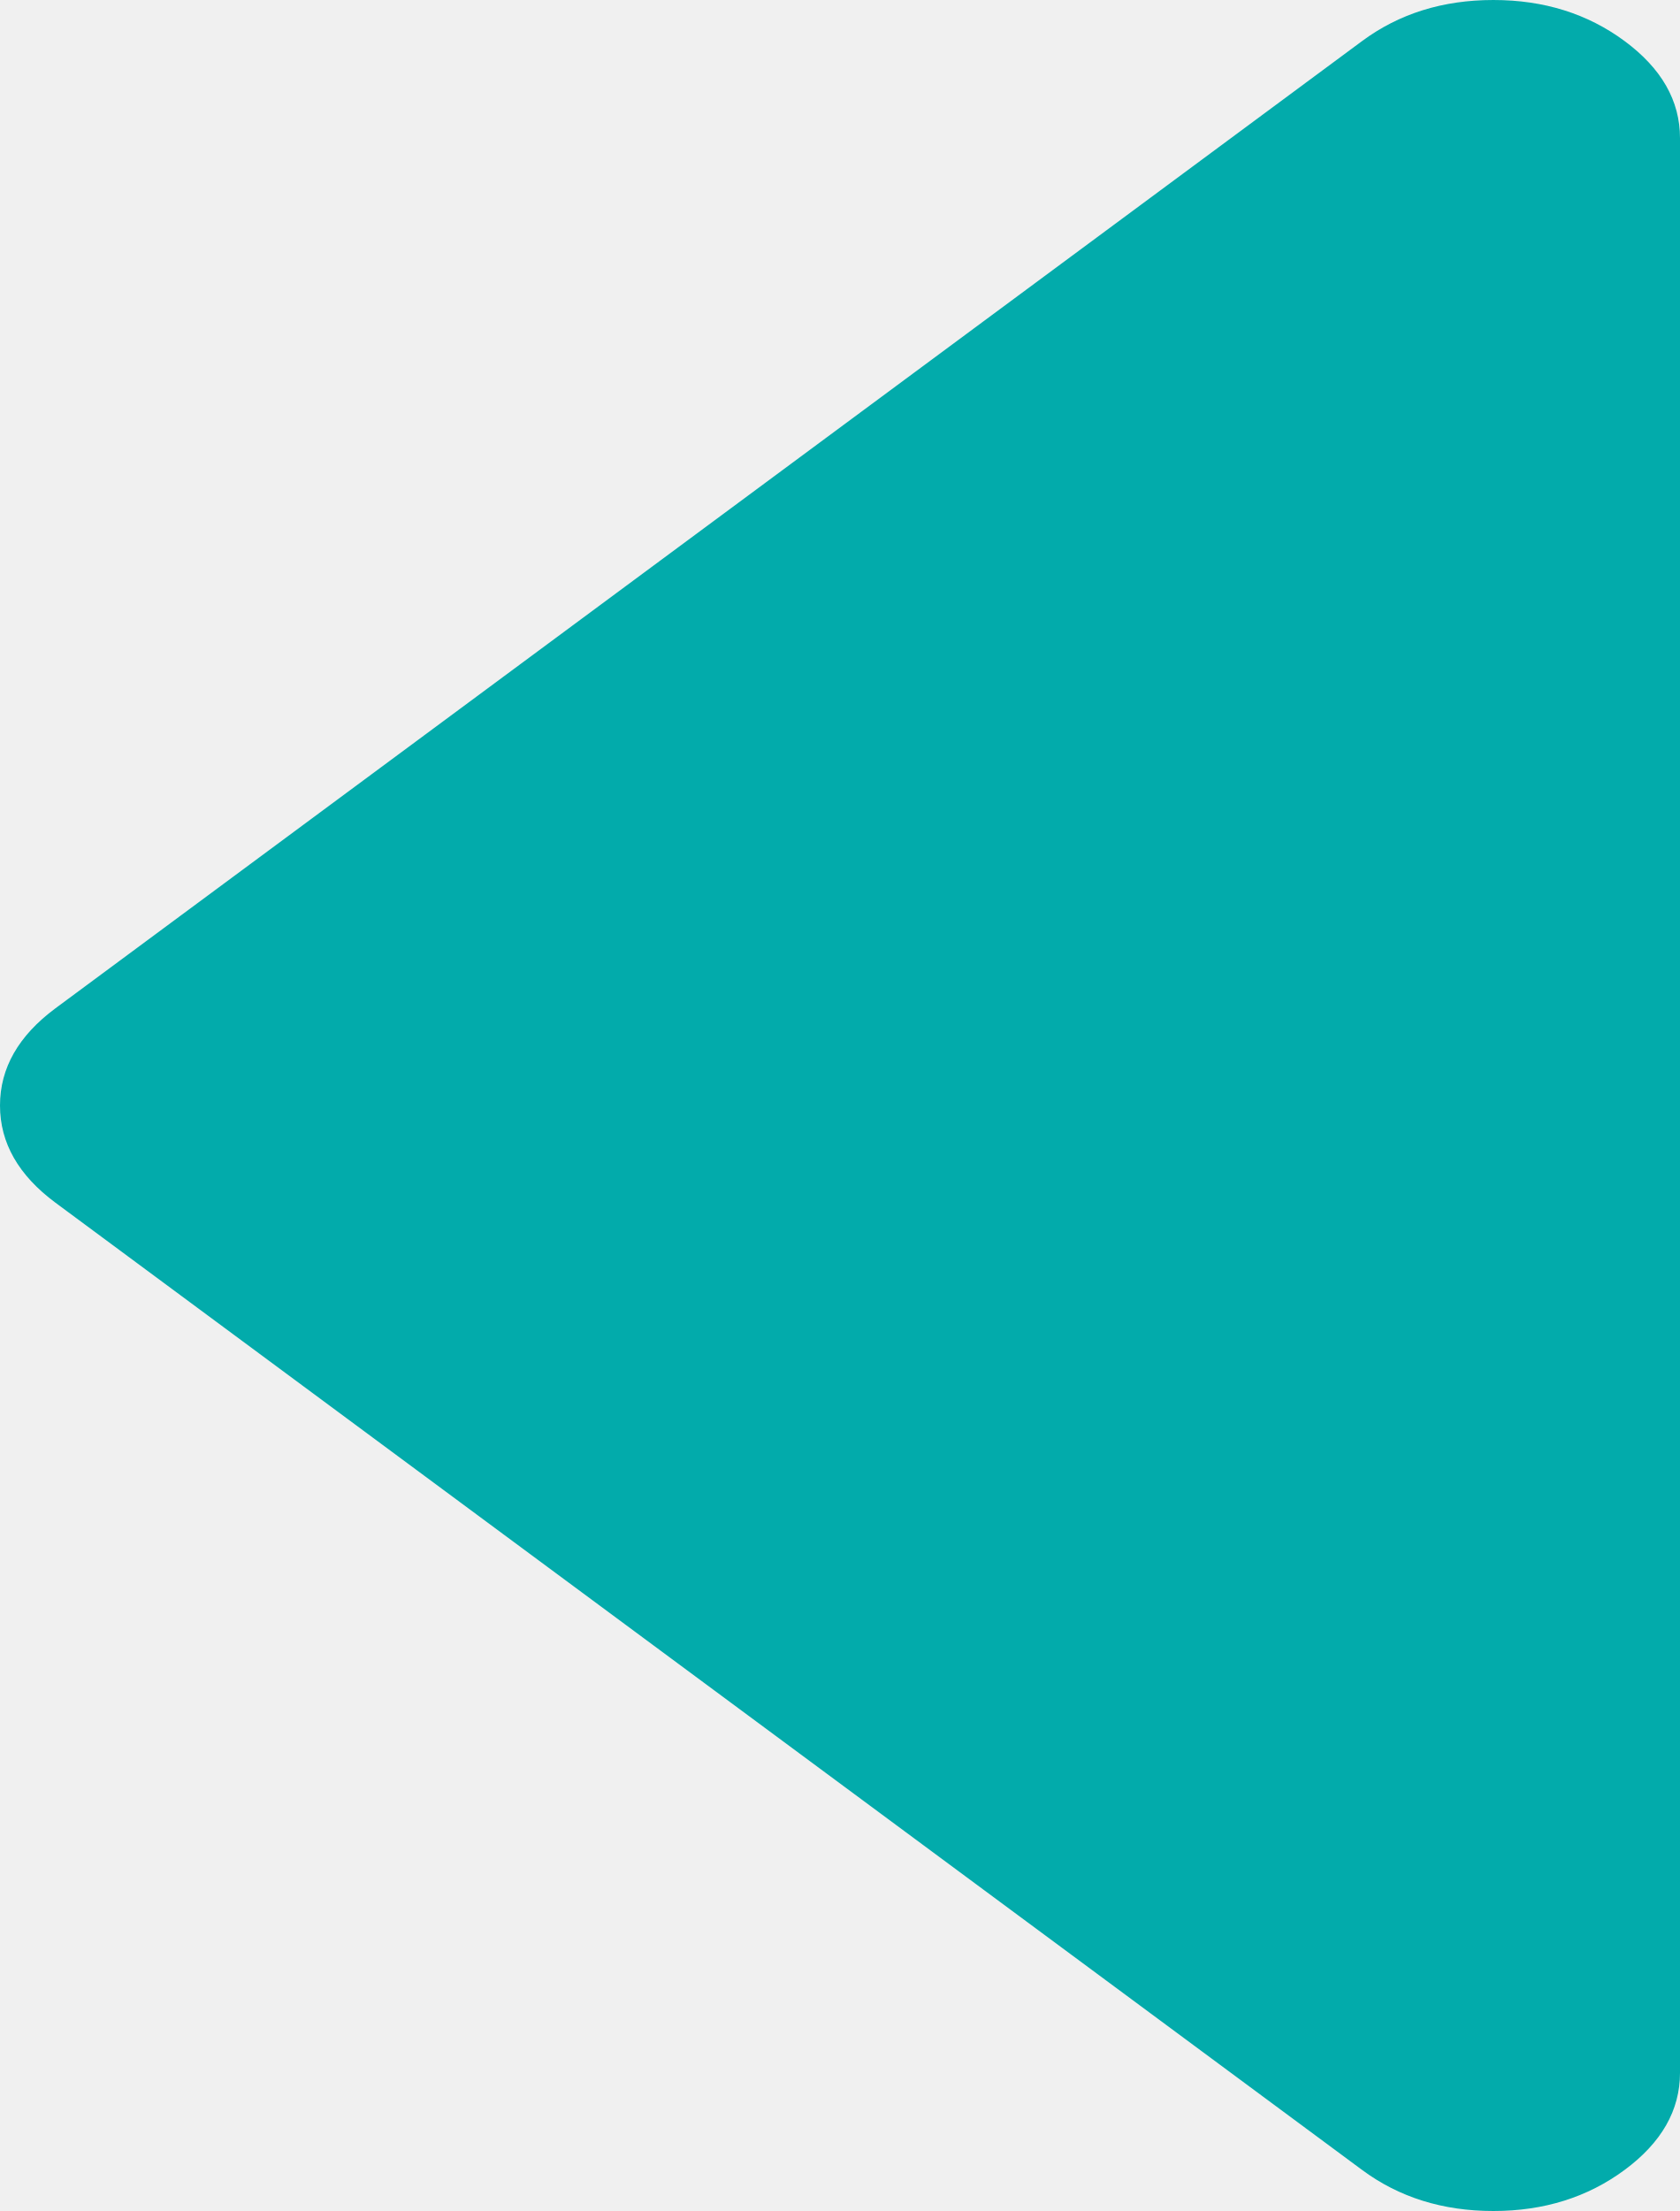
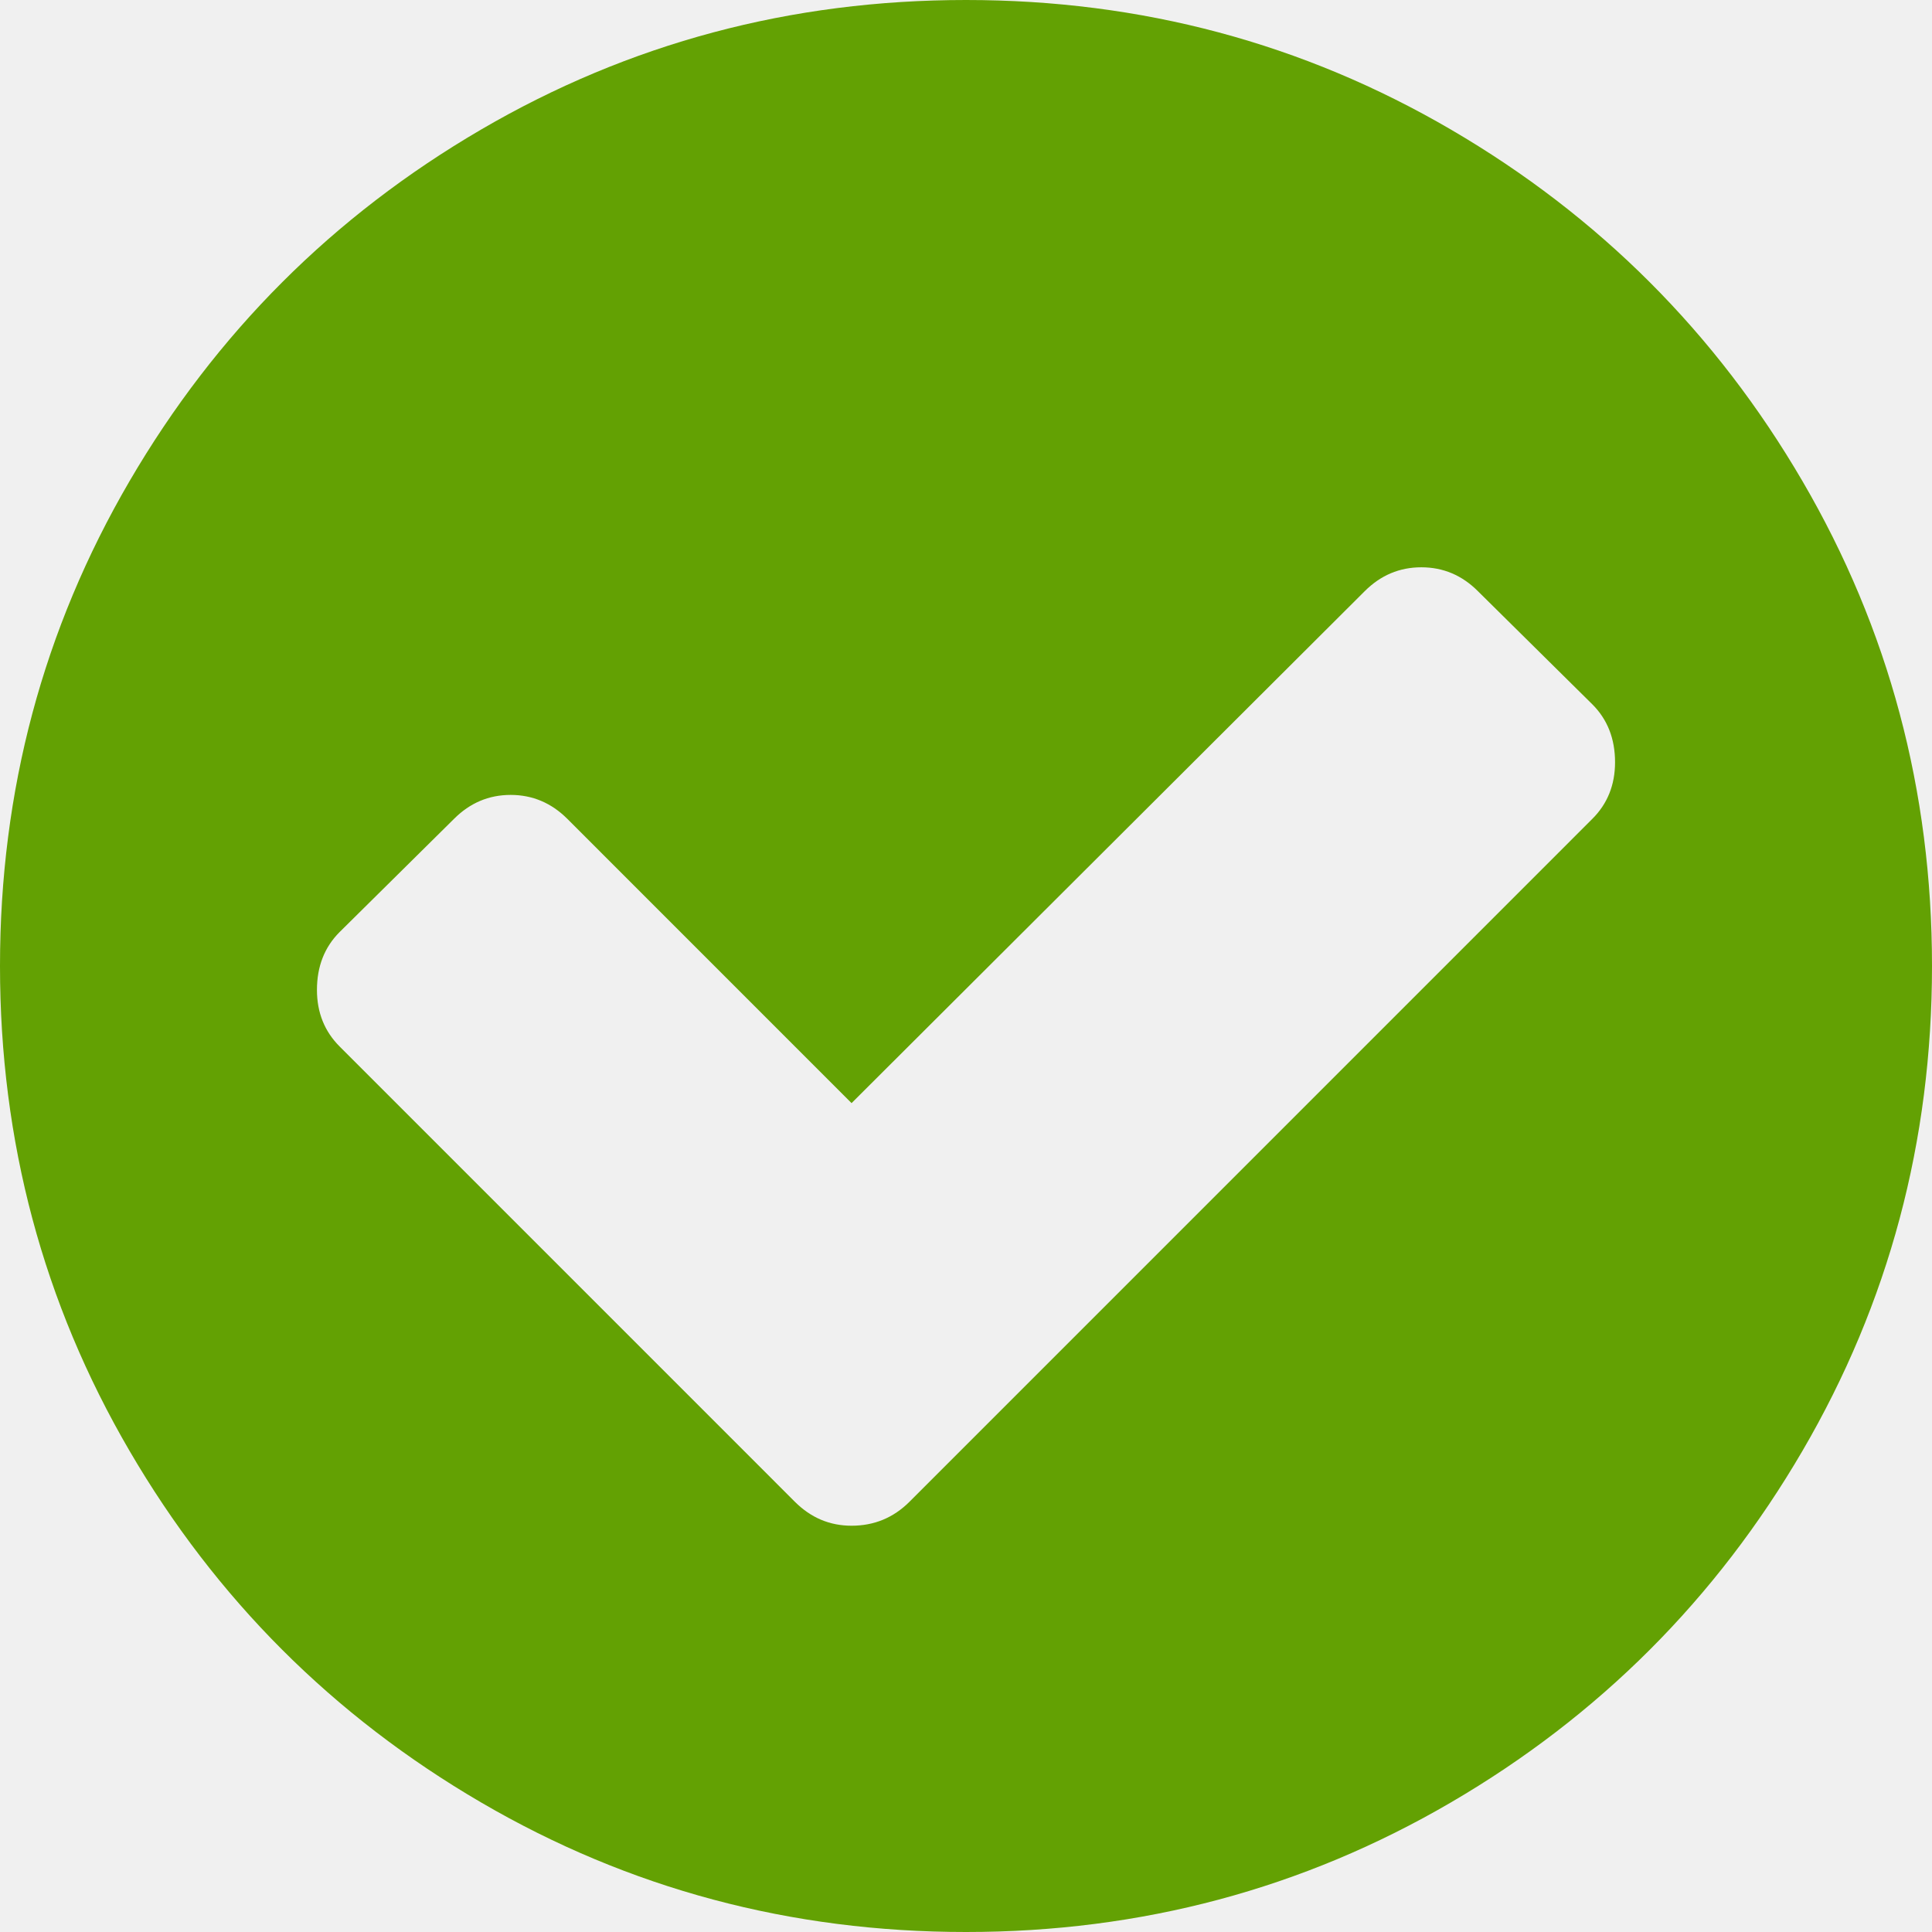
- <svg xmlns="http://www.w3.org/2000/svg" version="1.1" width="19px" height="25px">
+ <svg xmlns="http://www.w3.org/2000/svg" version="1.1" width="38px" height="38px">
  <defs>
    <pattern id="BGPattern" patternUnits="userSpaceOnUse" alignment="0 0" imageRepeat="None" />
-     <mask fill="white" id="Clip232">
-       <path d="M 18.373 0.464  C 18.791 0.773  19 1.139  19 1.562  L 19 23.438  C 19 23.861  18.791 24.227  18.373 24.536  C 17.955 24.845  17.461 25  16.889 25  C 16.317 25  15.822 24.845  15.405 24.536  L 0.627 13.599  C 0.209 13.289  0 12.923  0 12.5  C 0 12.077  0.209 11.711  0.627 11.401  L 15.405 0.464  C 15.822 0.155  16.317 0  16.889 0  C 17.461 0  17.955 0.155  18.373 0.464  Z " fill-rule="evenodd" />
+     <mask fill="white" id="Clip111">
+       <path d="M 31.32 16.105  C 31.617 15.809  31.766 15.438  31.766 14.992  C 31.766 14.53  31.617 14.151  31.32 13.854  L 29.069 11.628  C 28.756 11.314  28.385 11.158  27.956 11.158  C 27.527 11.158  27.156 11.314  26.842 11.628  L 16.749 21.697  L 11.158 16.105  C 10.844 15.792  10.473 15.635  10.044 15.635  C 9.615 15.635  9.244 15.792  8.931 16.105  L 6.68 18.332  C 6.383 18.629  6.234 19.008  6.234 19.47  C 6.234 19.915  6.383 20.286  6.68 20.583  L 15.635 29.539  C 15.949 29.852  16.32 30.009  16.749 30.009  C 17.194 30.009  17.573 29.852  17.887 29.539  L 31.32 16.105  Z M 35.452 9.463  C 37.151 12.374  38 15.553  38 19  C 38 22.447  37.151 25.626  35.452 28.537  C 33.753 31.448  31.448 33.753  28.537 35.452  C 25.626 37.151  22.447 38  19 38  C 15.553 38  12.374 37.151  9.463 35.452  C 6.552 33.753  4.247 31.448  2.548 28.537  C 0.849 25.626  0 22.447  0 19  C 0 15.553  0.849 12.374  2.548 9.463  C 4.247 6.552  6.552 4.247  9.463 2.548  C 12.374 0.849  15.553 0  19 0  C 22.447 0  25.626 0.849  28.537 2.548  C 31.448 4.247  33.753 6.552  35.452 9.463  Z " fill-rule="evenodd" />
    </mask>
  </defs>
-   <g transform="matrix(1 0 0 1 -2754 -2036 )">
-     <path d="M 18.373 0.464  C 18.791 0.773  19 1.139  19 1.562  L 19 23.438  C 19 23.861  18.791 24.227  18.373 24.536  C 17.955 24.845  17.461 25  16.889 25  C 16.317 25  15.822 24.845  15.405 24.536  L 0.627 13.599  C 0.209 13.289  0 12.923  0 12.5  C 0 12.077  0.209 11.711  0.627 11.401  L 15.405 0.464  C 15.822 0.155  16.317 0  16.889 0  C 17.461 0  17.955 0.155  18.373 0.464  Z " fill-rule="nonzero" fill="rgba(0, 170, 170, 0.992)" stroke="none" transform="matrix(1 0 0 1 2754 2036 )" class="fill" />
-     <path d="M 18.373 0.464  C 18.791 0.773  19 1.139  19 1.562  L 19 23.438  C 19 23.861  18.791 24.227  18.373 24.536  C 17.955 24.845  17.461 25  16.889 25  C 16.317 25  15.822 24.845  15.405 24.536  L 0.627 13.599  C 0.209 13.289  0 12.923  0 12.5  C 0 12.077  0.209 11.711  0.627 11.401  L 15.405 0.464  C 15.822 0.155  16.317 0  16.889 0  C 17.461 0  17.955 0.155  18.373 0.464  Z " stroke-width="0" stroke-dasharray="0" stroke="rgba(255, 255, 255, 0)" fill="none" transform="matrix(1 0 0 1 2754 2036 )" class="stroke" mask="url(#Clip232)" />
+   <g transform="matrix(1 0 0 1 -1866 -2152 )">
+     <path d="M 31.32 16.105  C 31.617 15.809  31.766 15.438  31.766 14.992  C 31.766 14.53  31.617 14.151  31.32 13.854  L 29.069 11.628  C 28.756 11.314  28.385 11.158  27.956 11.158  C 27.527 11.158  27.156 11.314  26.842 11.628  L 16.749 21.697  L 11.158 16.105  C 10.844 15.792  10.473 15.635  10.044 15.635  C 9.615 15.635  9.244 15.792  8.931 16.105  L 6.68 18.332  C 6.383 18.629  6.234 19.008  6.234 19.47  C 6.234 19.915  6.383 20.286  6.68 20.583  L 15.635 29.539  C 15.949 29.852  16.32 30.009  16.749 30.009  C 17.194 30.009  17.573 29.852  17.887 29.539  L 31.32 16.105  Z M 35.452 9.463  C 37.151 12.374  38 15.553  38 19  C 38 22.447  37.151 25.626  35.452 28.537  C 33.753 31.448  31.448 33.753  28.537 35.452  C 25.626 37.151  22.447 38  19 38  C 15.553 38  12.374 37.151  9.463 35.452  C 6.552 33.753  4.247 31.448  2.548 28.537  C 0.849 25.626  0 22.447  0 19  C 0 15.553  0.849 12.374  2.548 9.463  C 4.247 6.552  6.552 4.247  9.463 2.548  C 12.374 0.849  15.553 0  19 0  C 22.447 0  25.626 0.849  28.537 2.548  C 31.448 4.247  33.753 6.552  35.452 9.463  Z " fill-rule="nonzero" fill="rgba(99, 161, 3, 1)" stroke="none" transform="matrix(1 0 0 1 1866 2152 )" class="fill" />
+     <path d="M 31.32 16.105  C 31.617 15.809  31.766 15.438  31.766 14.992  C 31.766 14.53  31.617 14.151  31.32 13.854  L 29.069 11.628  C 28.756 11.314  28.385 11.158  27.956 11.158  C 27.527 11.158  27.156 11.314  26.842 11.628  L 16.749 21.697  L 11.158 16.105  C 10.844 15.792  10.473 15.635  10.044 15.635  C 9.615 15.635  9.244 15.792  8.931 16.105  L 6.68 18.332  C 6.383 18.629  6.234 19.008  6.234 19.47  C 6.234 19.915  6.383 20.286  6.68 20.583  L 15.635 29.539  C 15.949 29.852  16.32 30.009  16.749 30.009  C 17.194 30.009  17.573 29.852  17.887 29.539  L 31.32 16.105  Z " stroke-width="0" stroke-dasharray="0" stroke="rgba(255, 255, 255, 0)" fill="none" transform="matrix(1 0 0 1 1866 2152 )" class="stroke" mask="url(#Clip111)" />
+     <path d="M 35.452 9.463  C 37.151 12.374  38 15.553  38 19  C 38 22.447  37.151 25.626  35.452 28.537  C 33.753 31.448  31.448 33.753  28.537 35.452  C 25.626 37.151  22.447 38  19 38  C 15.553 38  12.374 37.151  9.463 35.452  C 6.552 33.753  4.247 31.448  2.548 28.537  C 0.849 25.626  0 22.447  0 19  C 0 15.553  0.849 12.374  2.548 9.463  C 4.247 6.552  6.552 4.247  9.463 2.548  C 12.374 0.849  15.553 0  19 0  C 22.447 0  25.626 0.849  28.537 2.548  C 31.448 4.247  33.753 6.552  35.452 9.463  Z " stroke-width="0" stroke-dasharray="0" stroke="rgba(255, 255, 255, 0)" fill="none" transform="matrix(1 0 0 1 1866 2152 )" class="stroke" mask="url(#Clip111)" />
  </g>
</svg>
